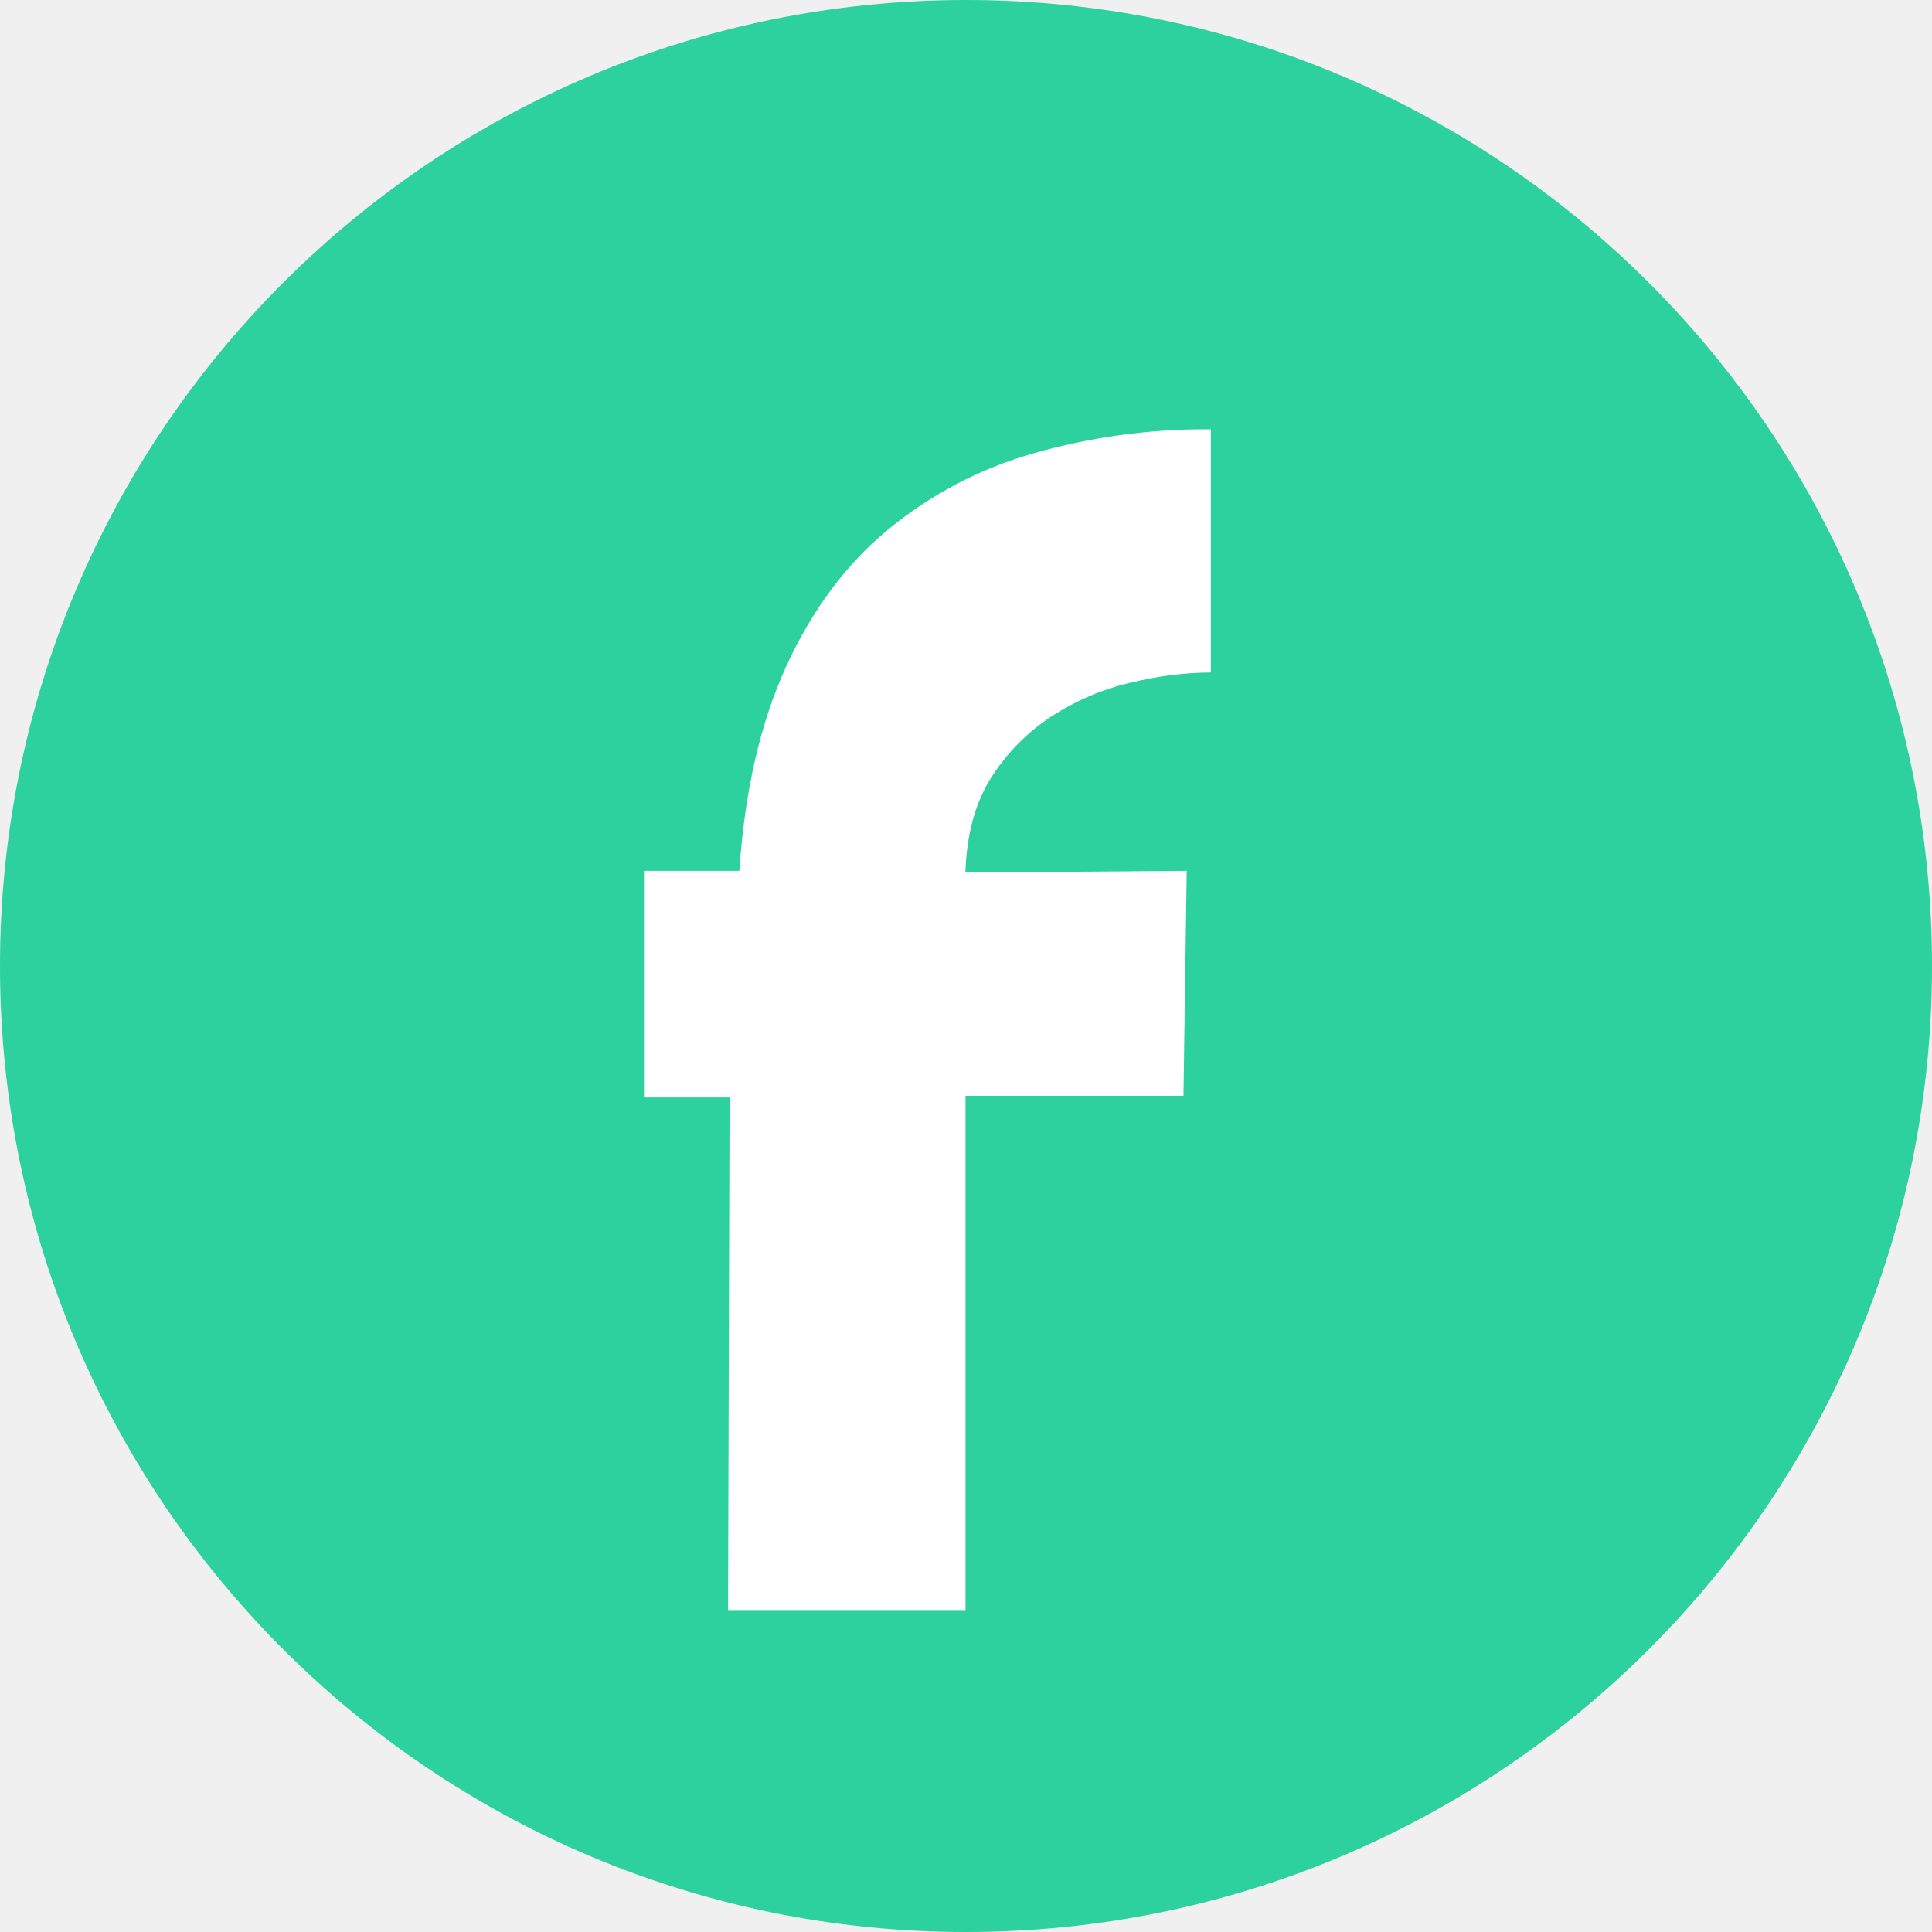
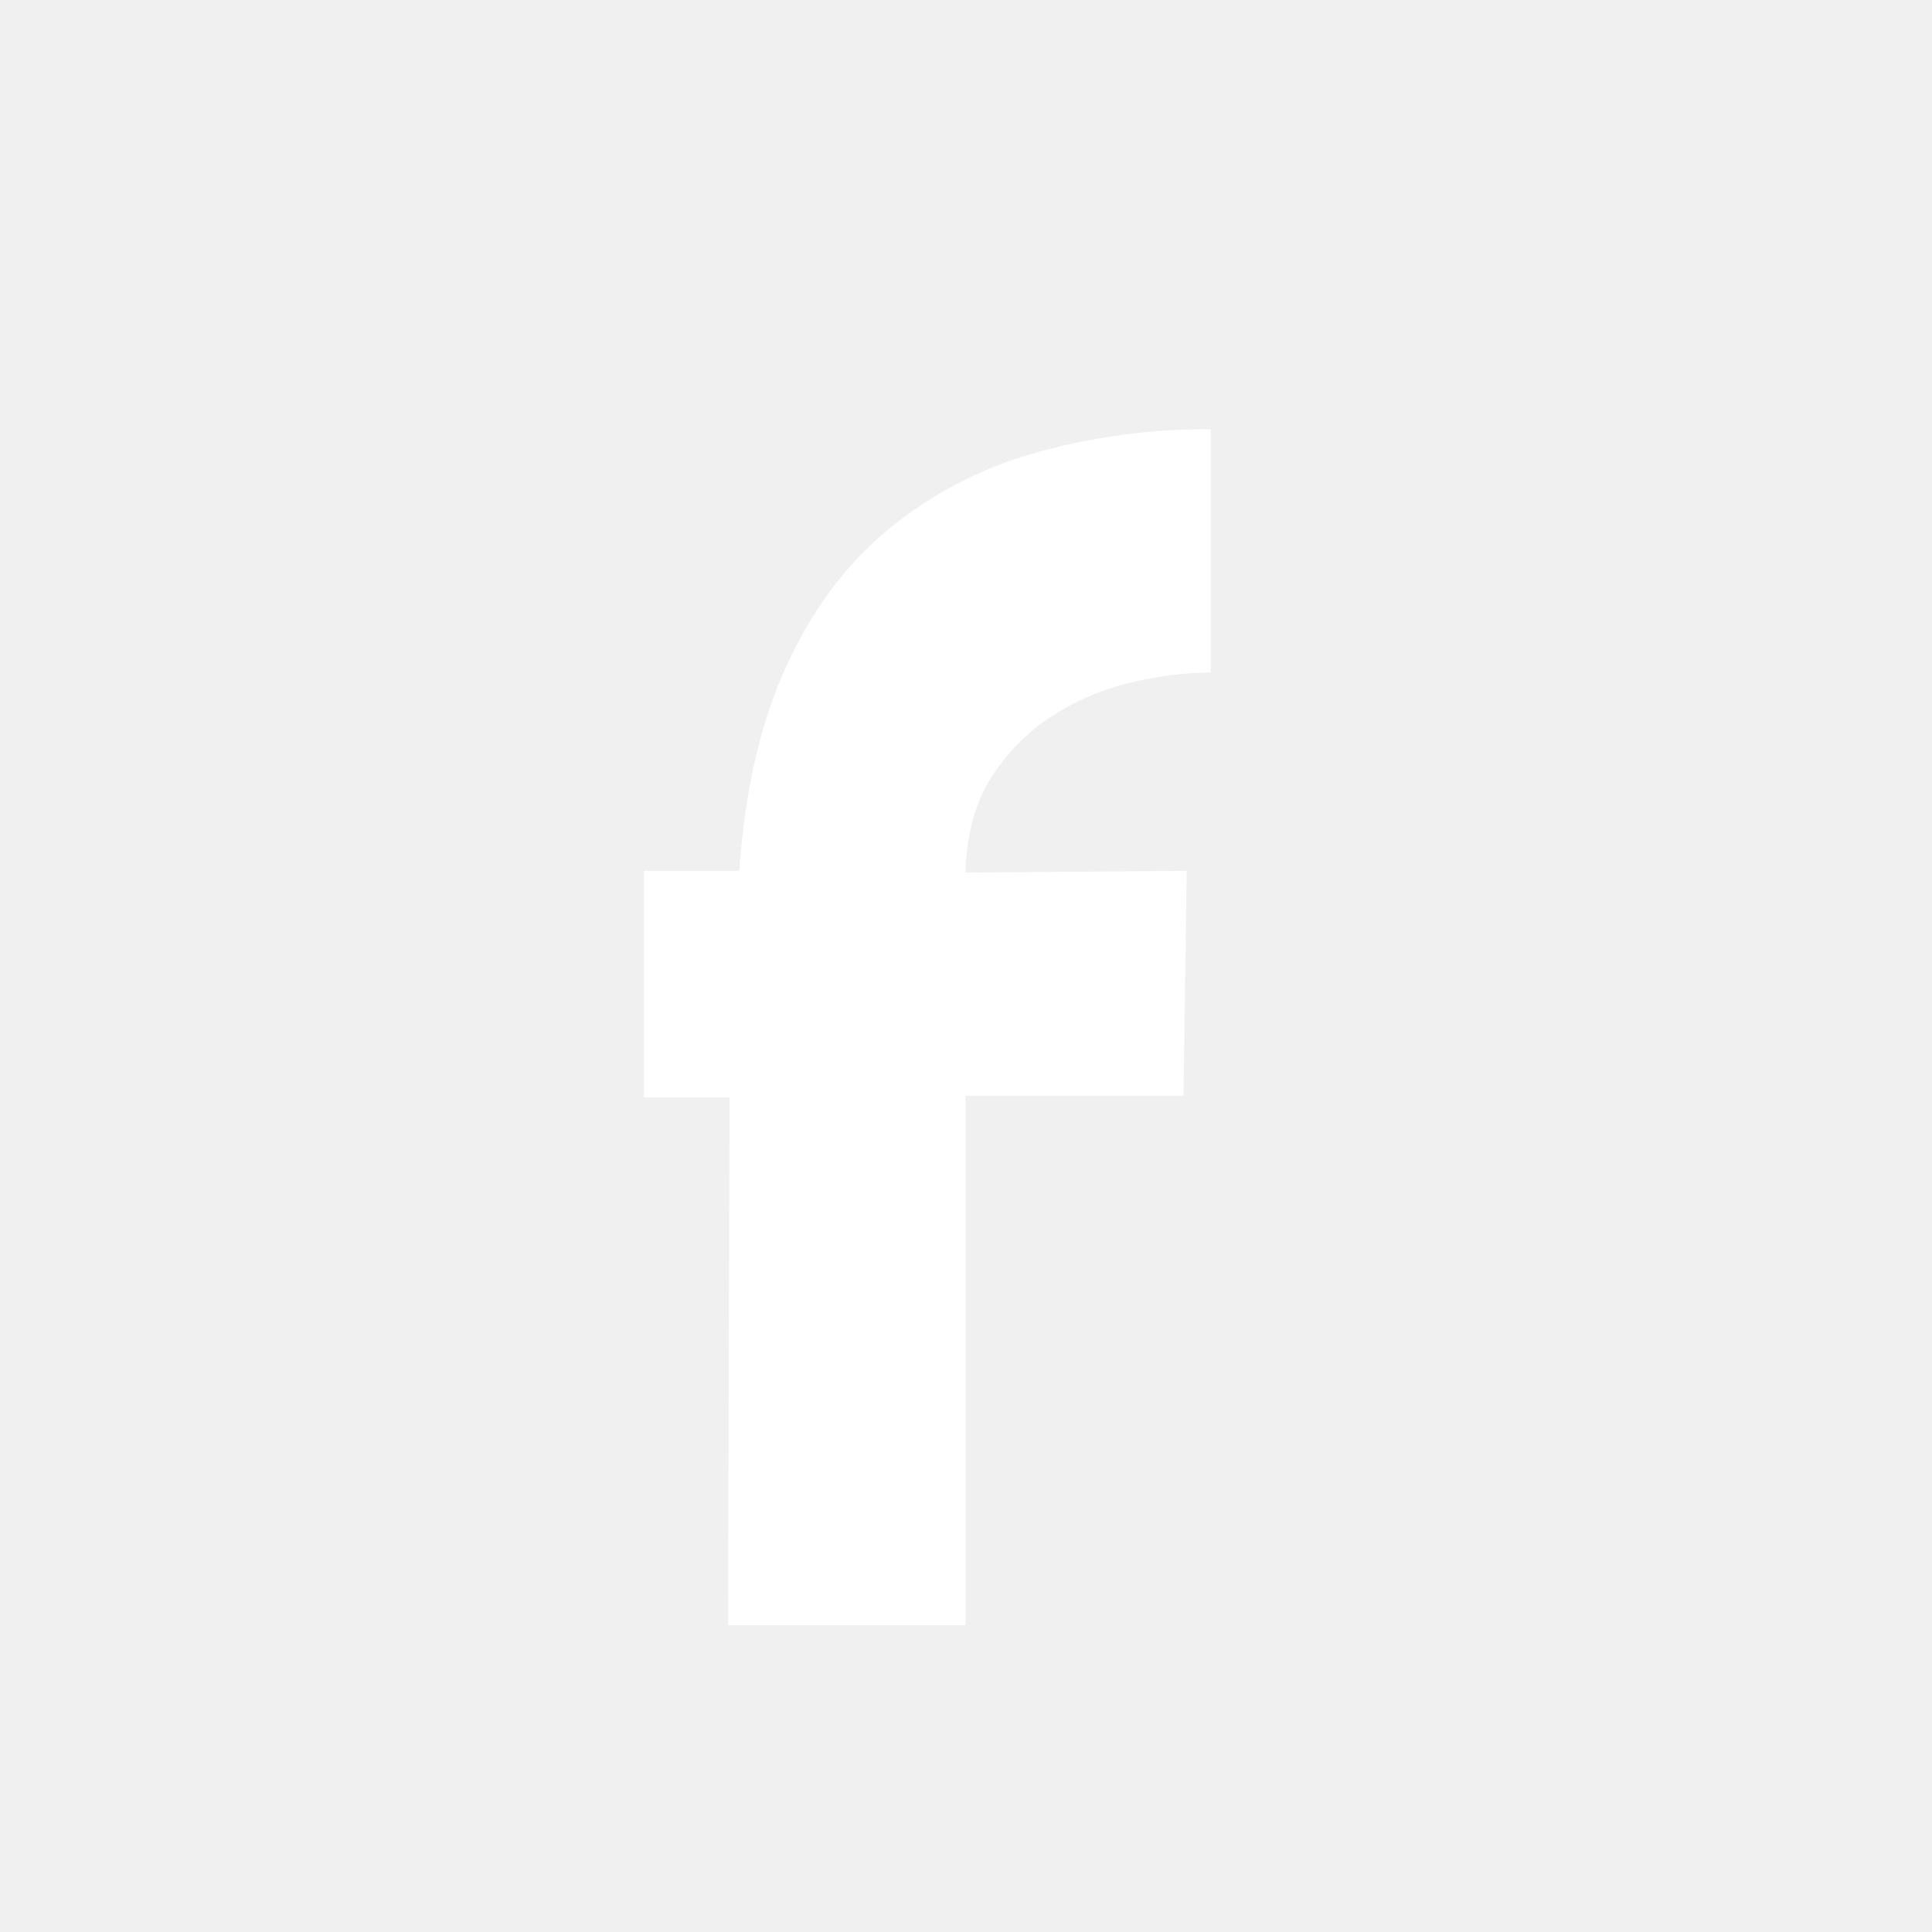
<svg xmlns="http://www.w3.org/2000/svg" width="16" height="16" viewBox="0 0 16 16" fill="none">
-   <circle cx="8" cy="8" r="8" fill="#2CD19E" />
  <g clip-path="url(#clip0_2035_770)">
    <path d="M5.333 7.212H6.123C6.167 6.553 6.296 5.99 6.51 5.521C6.724 5.053 7.005 4.675 7.353 4.387C7.708 4.095 8.118 3.879 8.557 3.755C9.036 3.618 9.531 3.551 10.028 3.555V5.569C9.805 5.571 9.583 5.599 9.366 5.653C9.134 5.706 8.912 5.801 8.711 5.931C8.51 6.061 8.339 6.235 8.209 6.439C8.076 6.648 8.005 6.911 7.995 7.226L9.828 7.212L9.801 9.075H7.996V13.459H6.029L6.042 9.089H5.333V7.212Z" fill="white" />
  </g>
-   <defs>
-     <clipPath id="clip0_2035_770">
-       <rect width="4.889" height="9.778" fill="white" transform="translate(5.33331 3.55554)" />
-     </clipPath>
-   </defs>
</svg>
